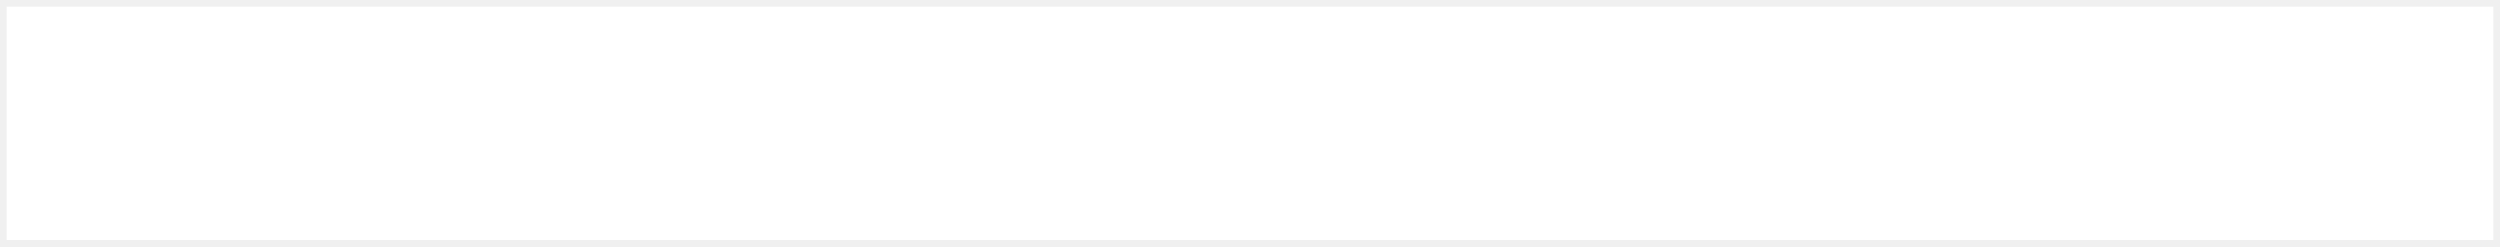
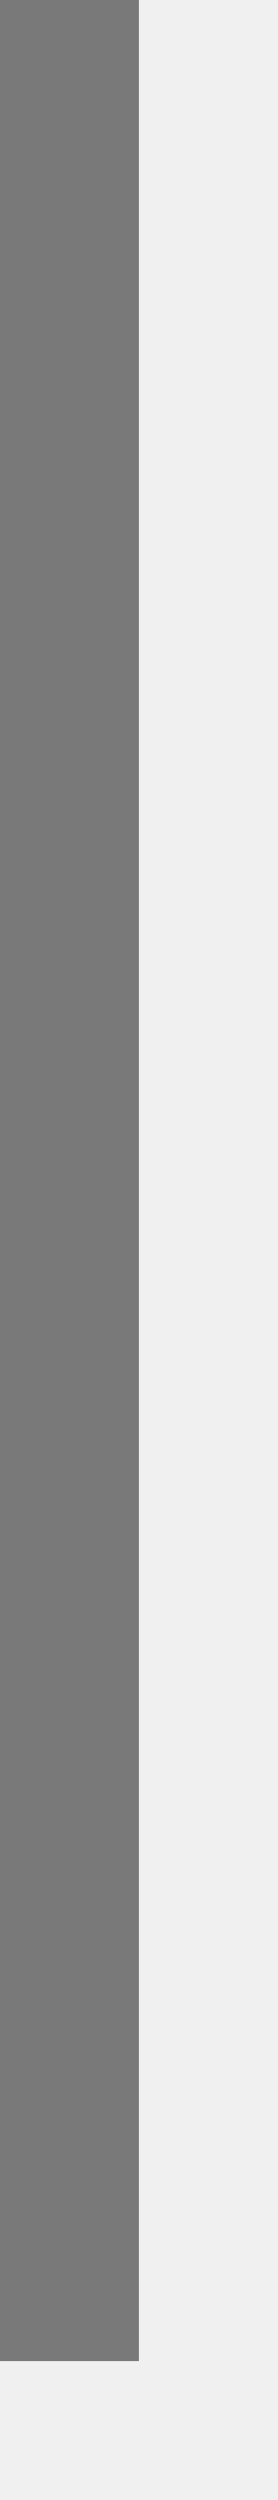
- <svg xmlns="http://www.w3.org/2000/svg" version="1.1" width="375px" height="37px">
-   <g transform="matrix(1 0 0 1 -1870 -121 )">
-     <path d="M 1871 122  L 2244 122  L 2244 157  L 1871 157  L 1871 122  Z " fill-rule="nonzero" fill="#ffffff" stroke="none" />
+ <svg xmlns="http://www.w3.org/2000/svg" version="1.1" width="2px" height="18px">
+   <g transform="matrix(1 0 0 1 -1897 -260 )">
+     <path d="M 1897.5 260  L 1897.5 277  " stroke-width="1" stroke="#797979" fill="none" />
  </g>
</svg>
